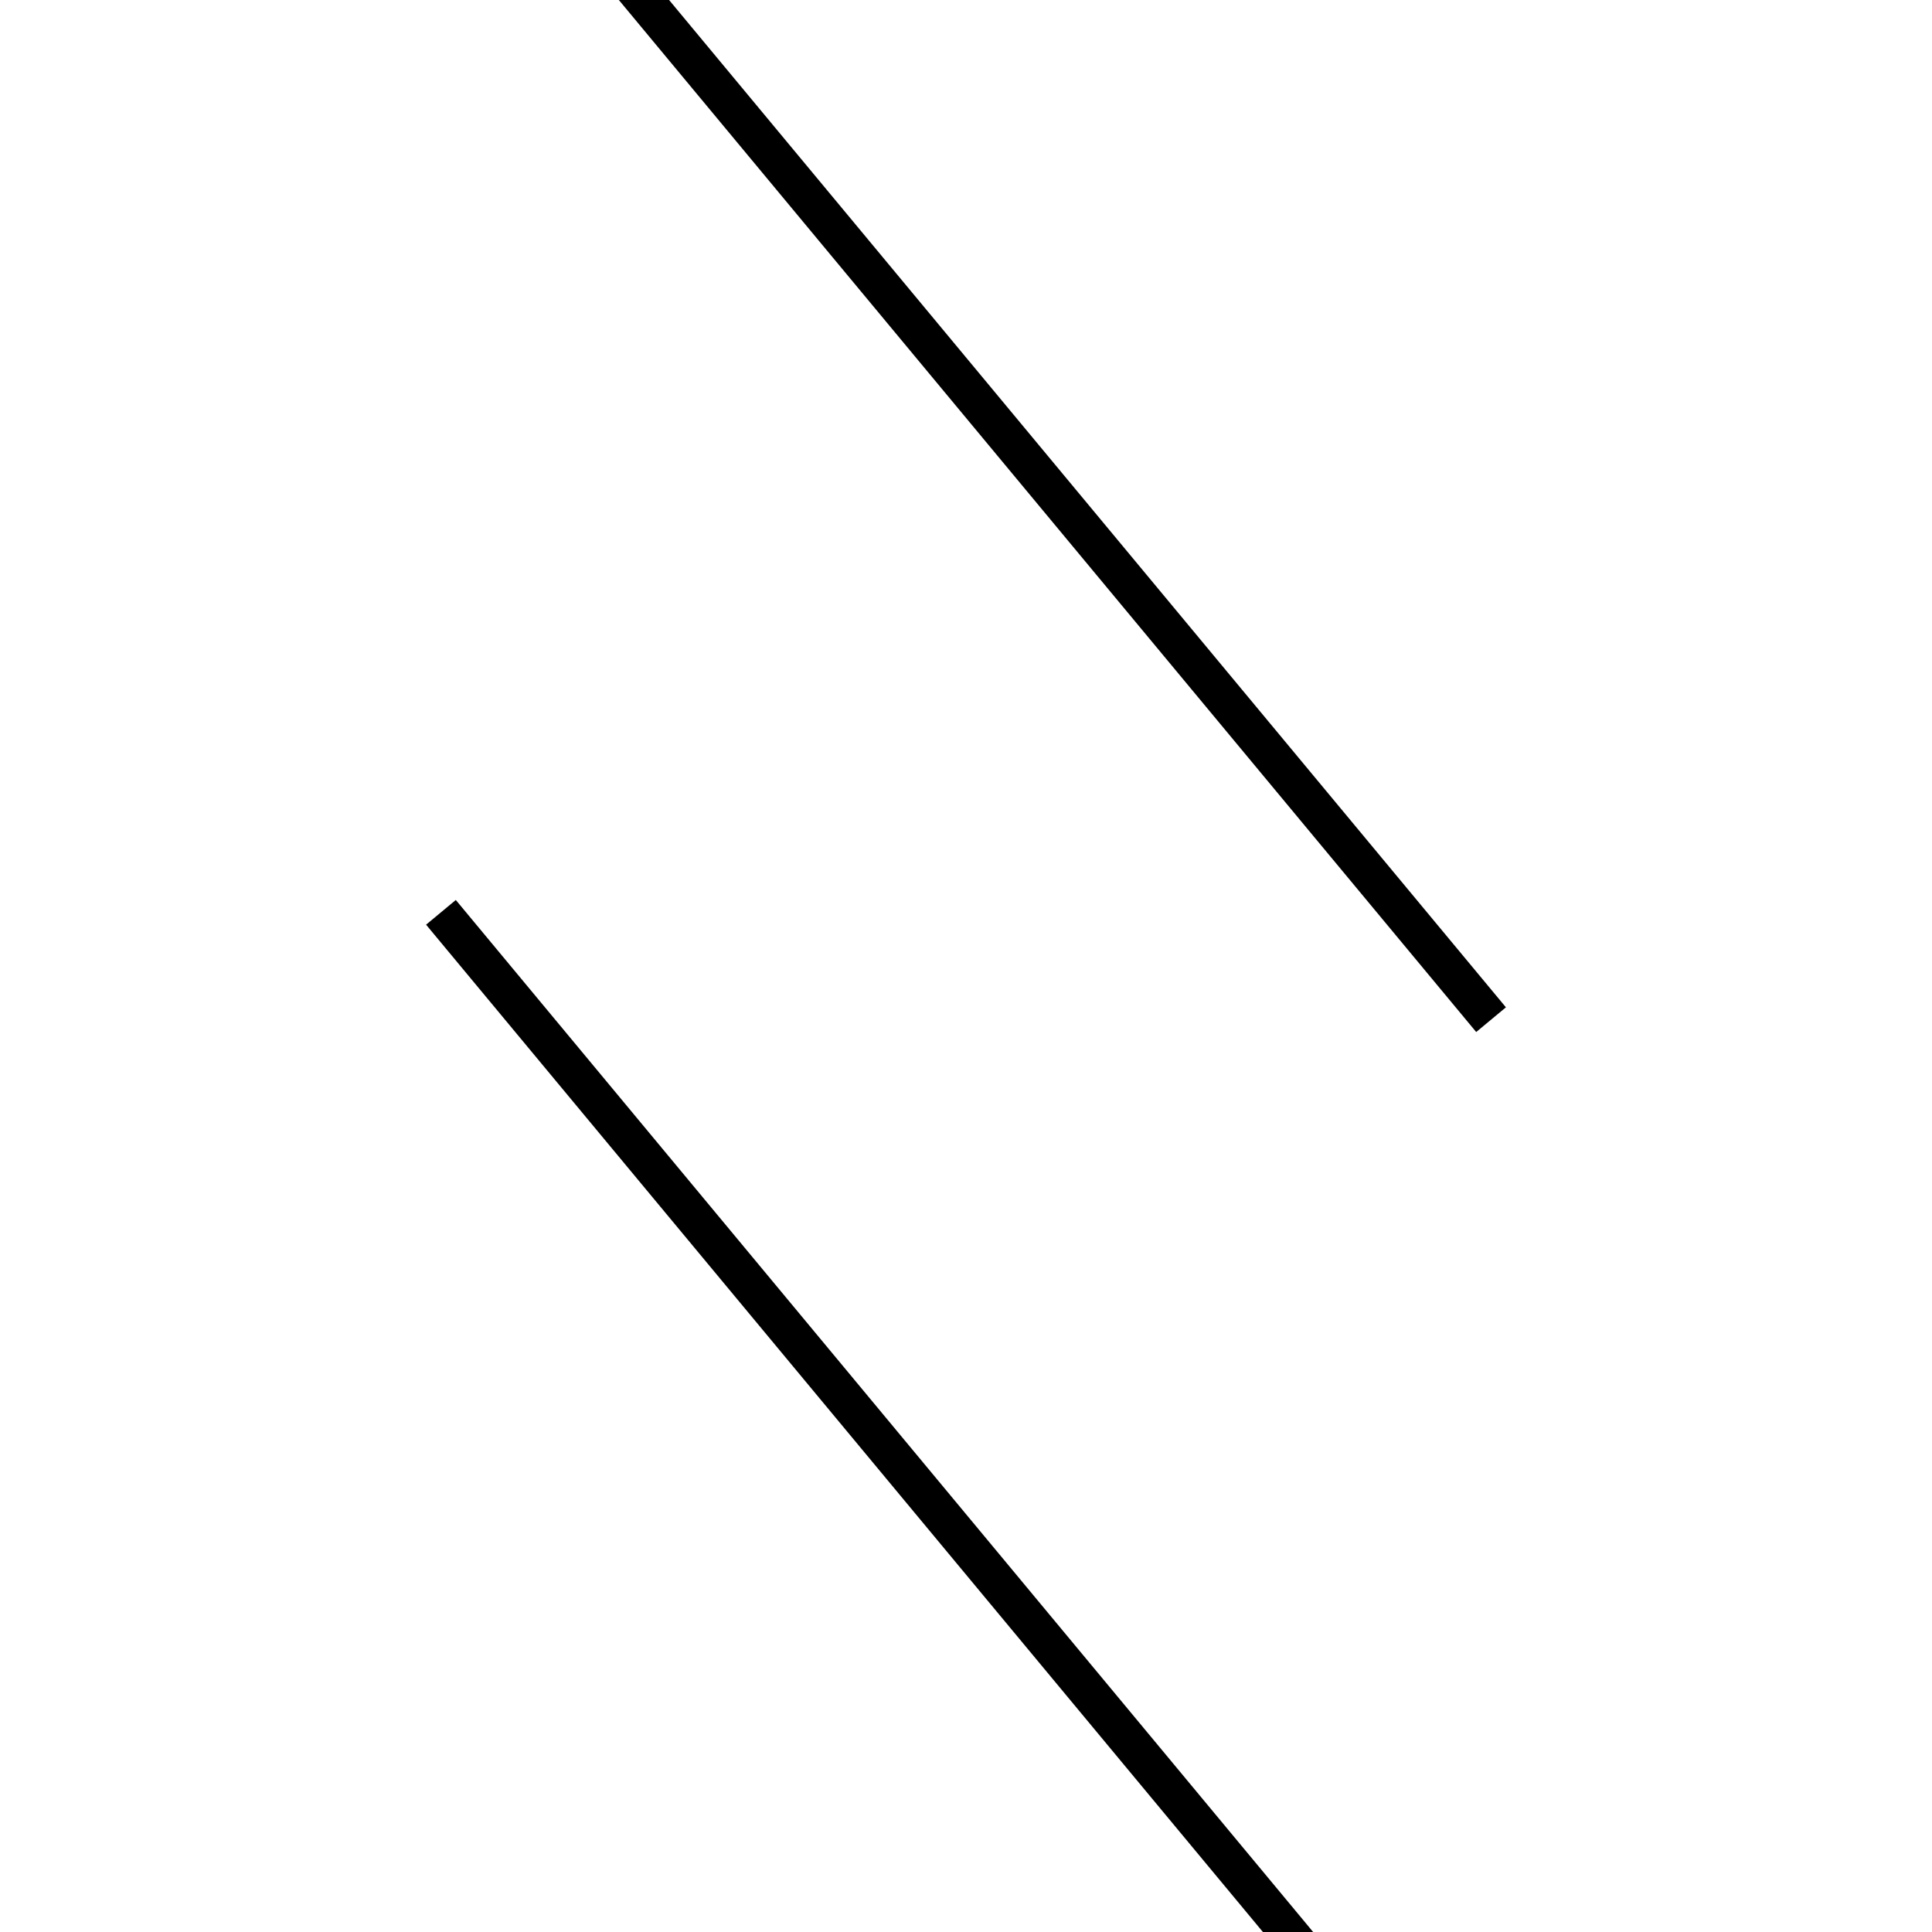
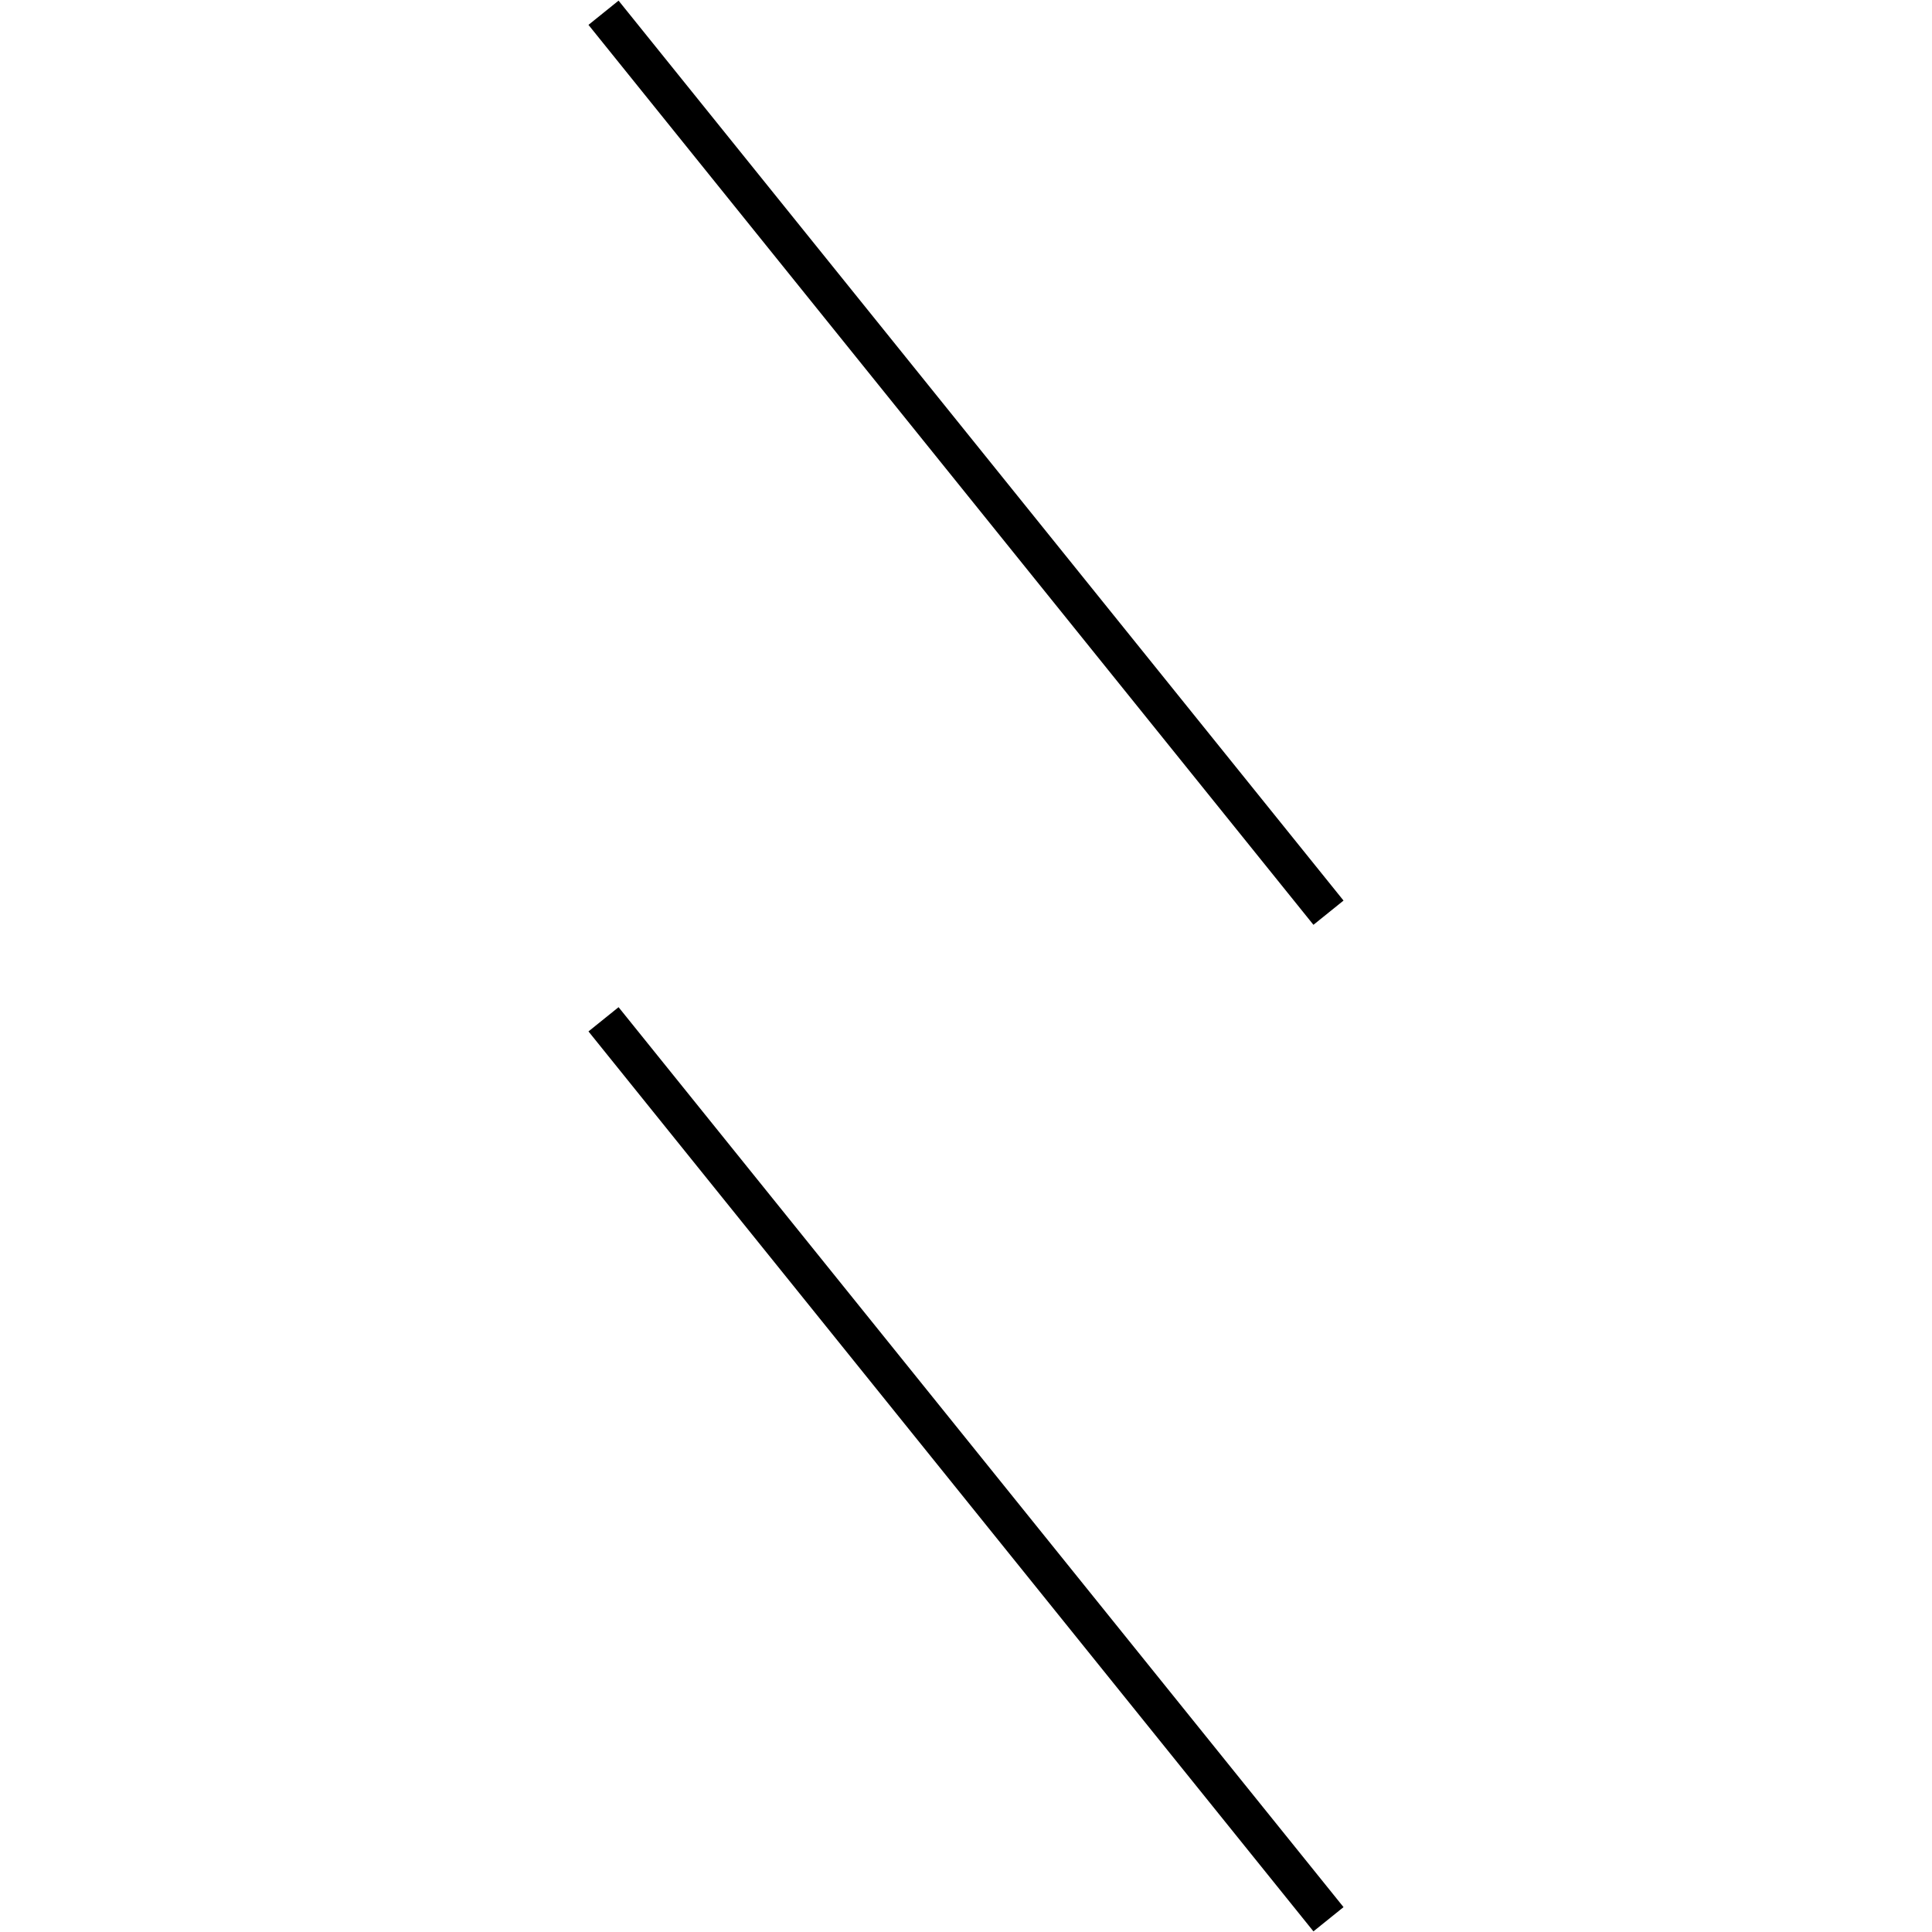
<svg xmlns="http://www.w3.org/2000/svg" height="100" width="100">
-   <line x1="22.823" y1="47.222" x2="77.177" y2="112.65" stroke-width="2" stroke="black" />
-   <line x1="22.823" y1="-12.65" x2="77.177" y2="52.778" stroke-width="2" stroke="black" />
+   <line x1="31.238" y1="52.759" x2="68.762" y2="99.34" stroke-width="2" stroke="black" />
+   <line x1="31.238" y1="0.66" x2="68.762" y2="47.241" stroke-width="2" stroke="black" />
</svg>
